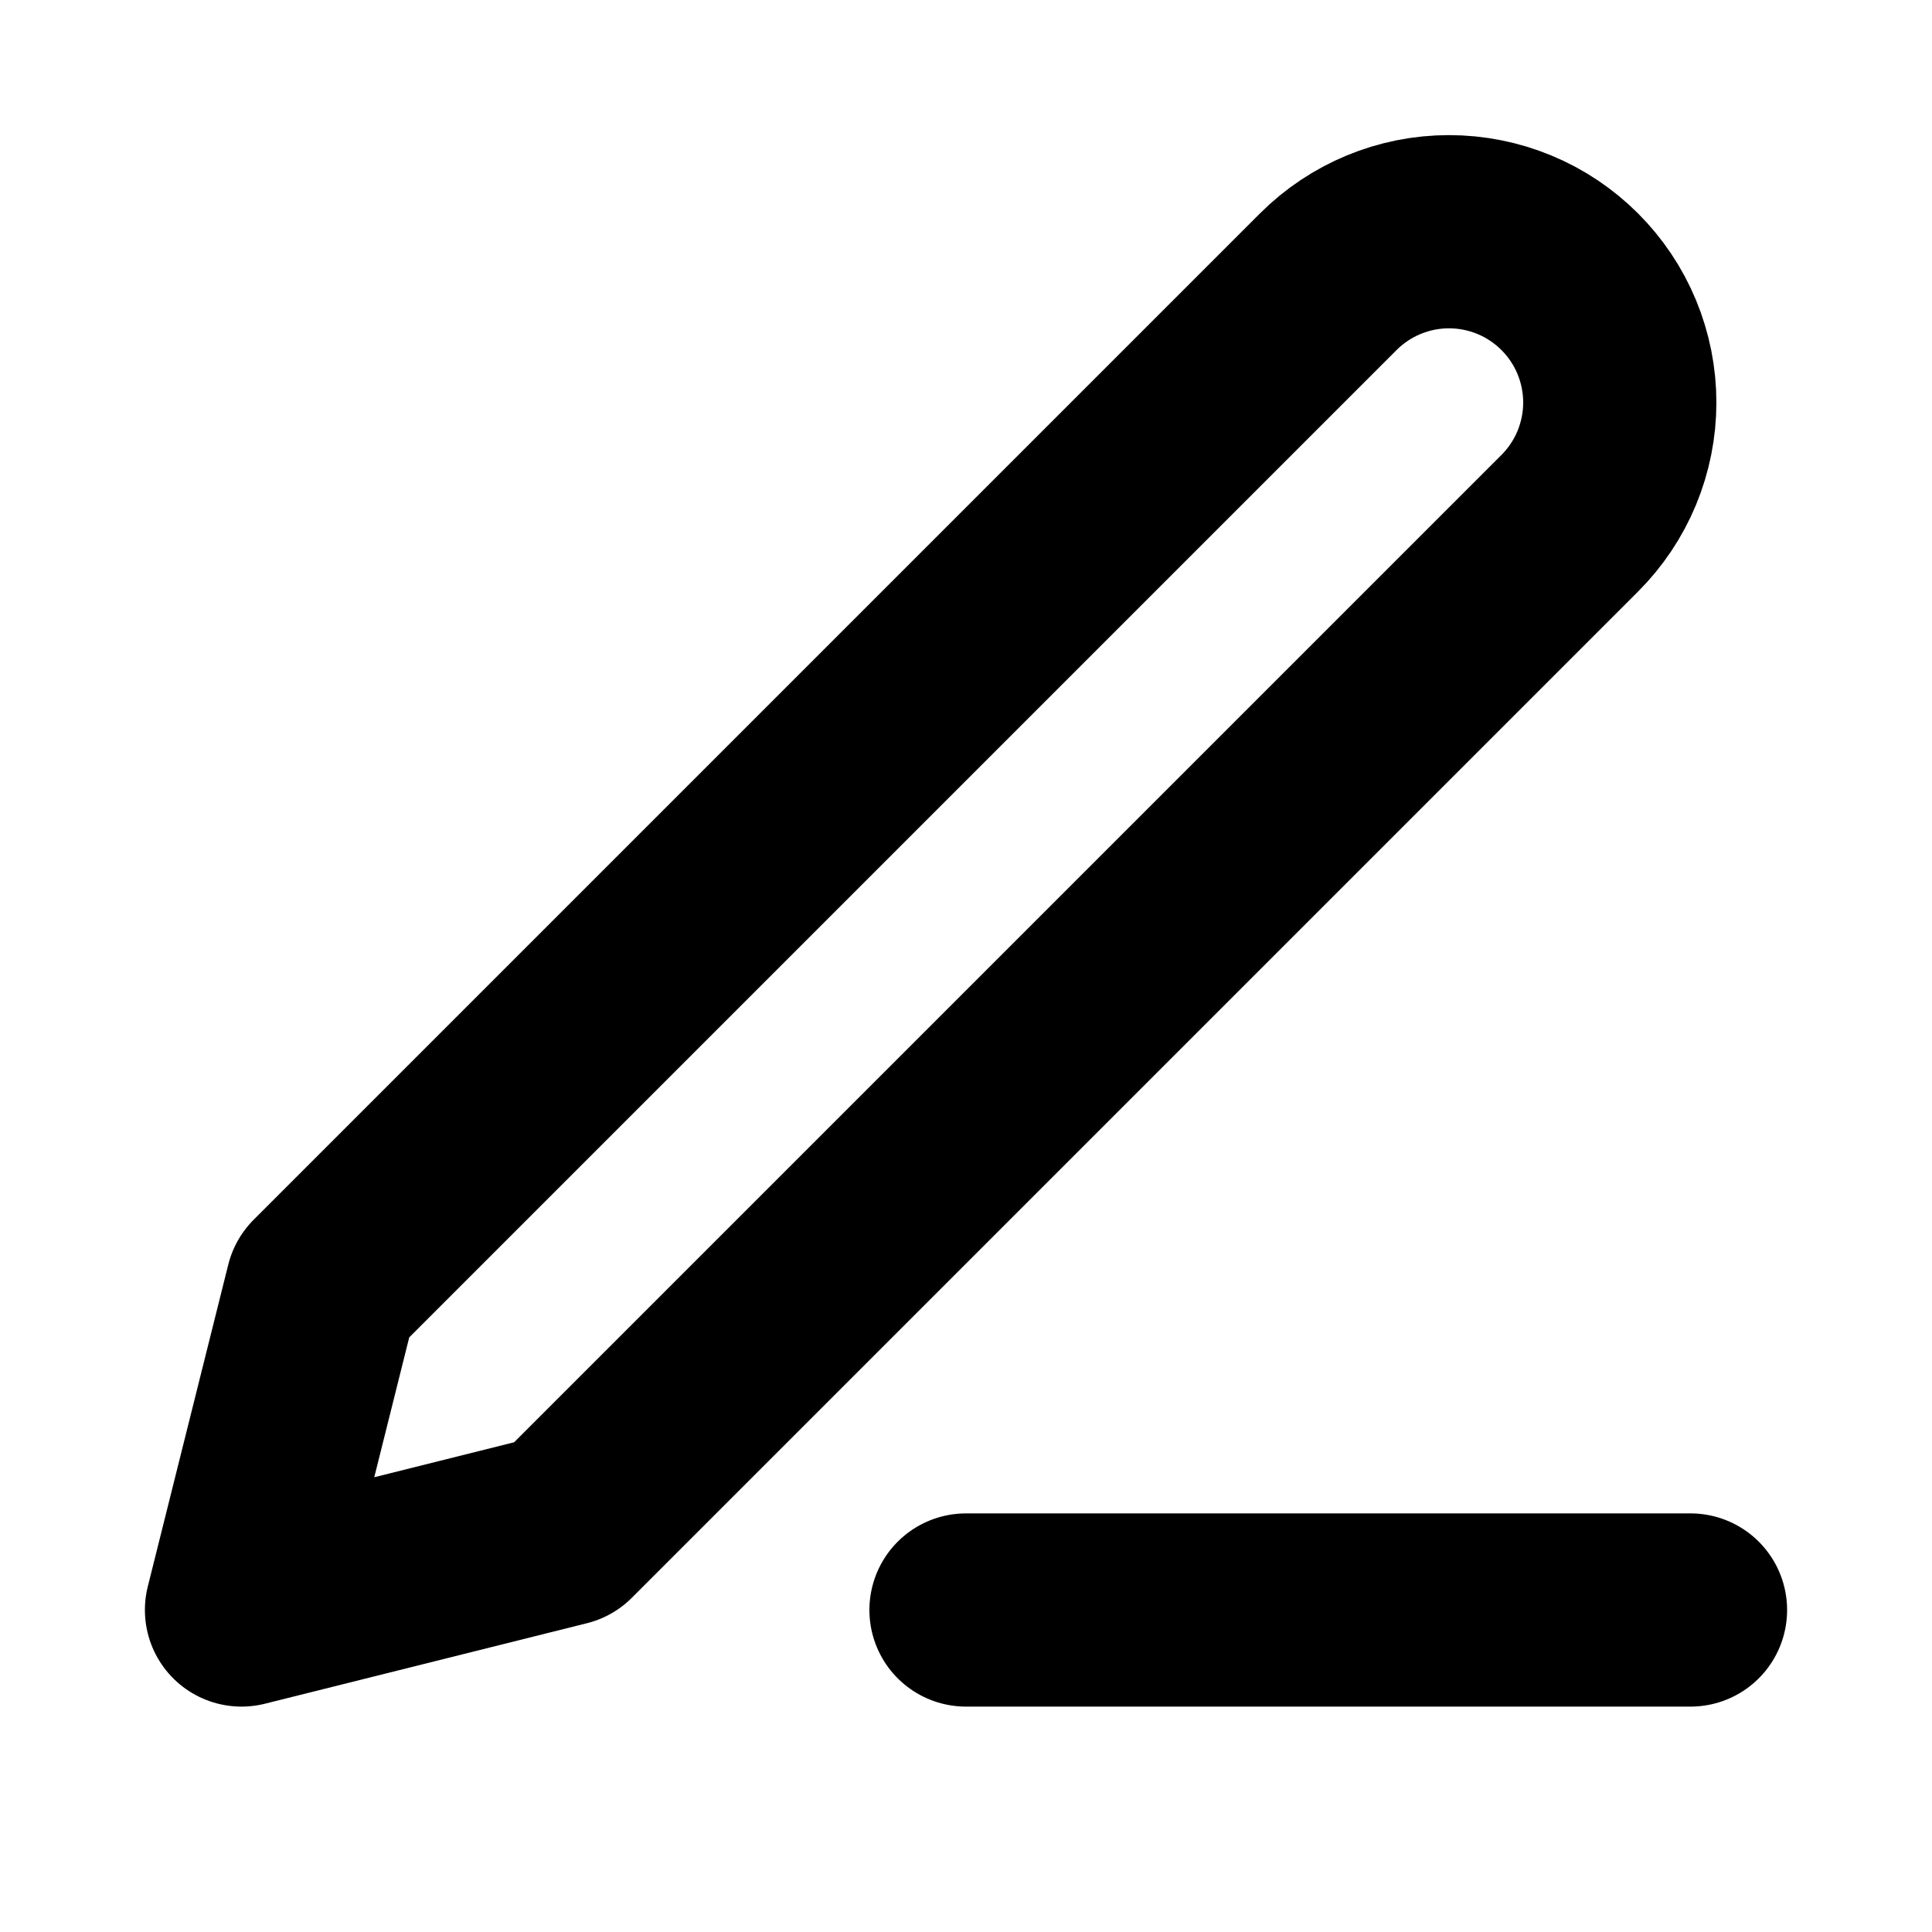
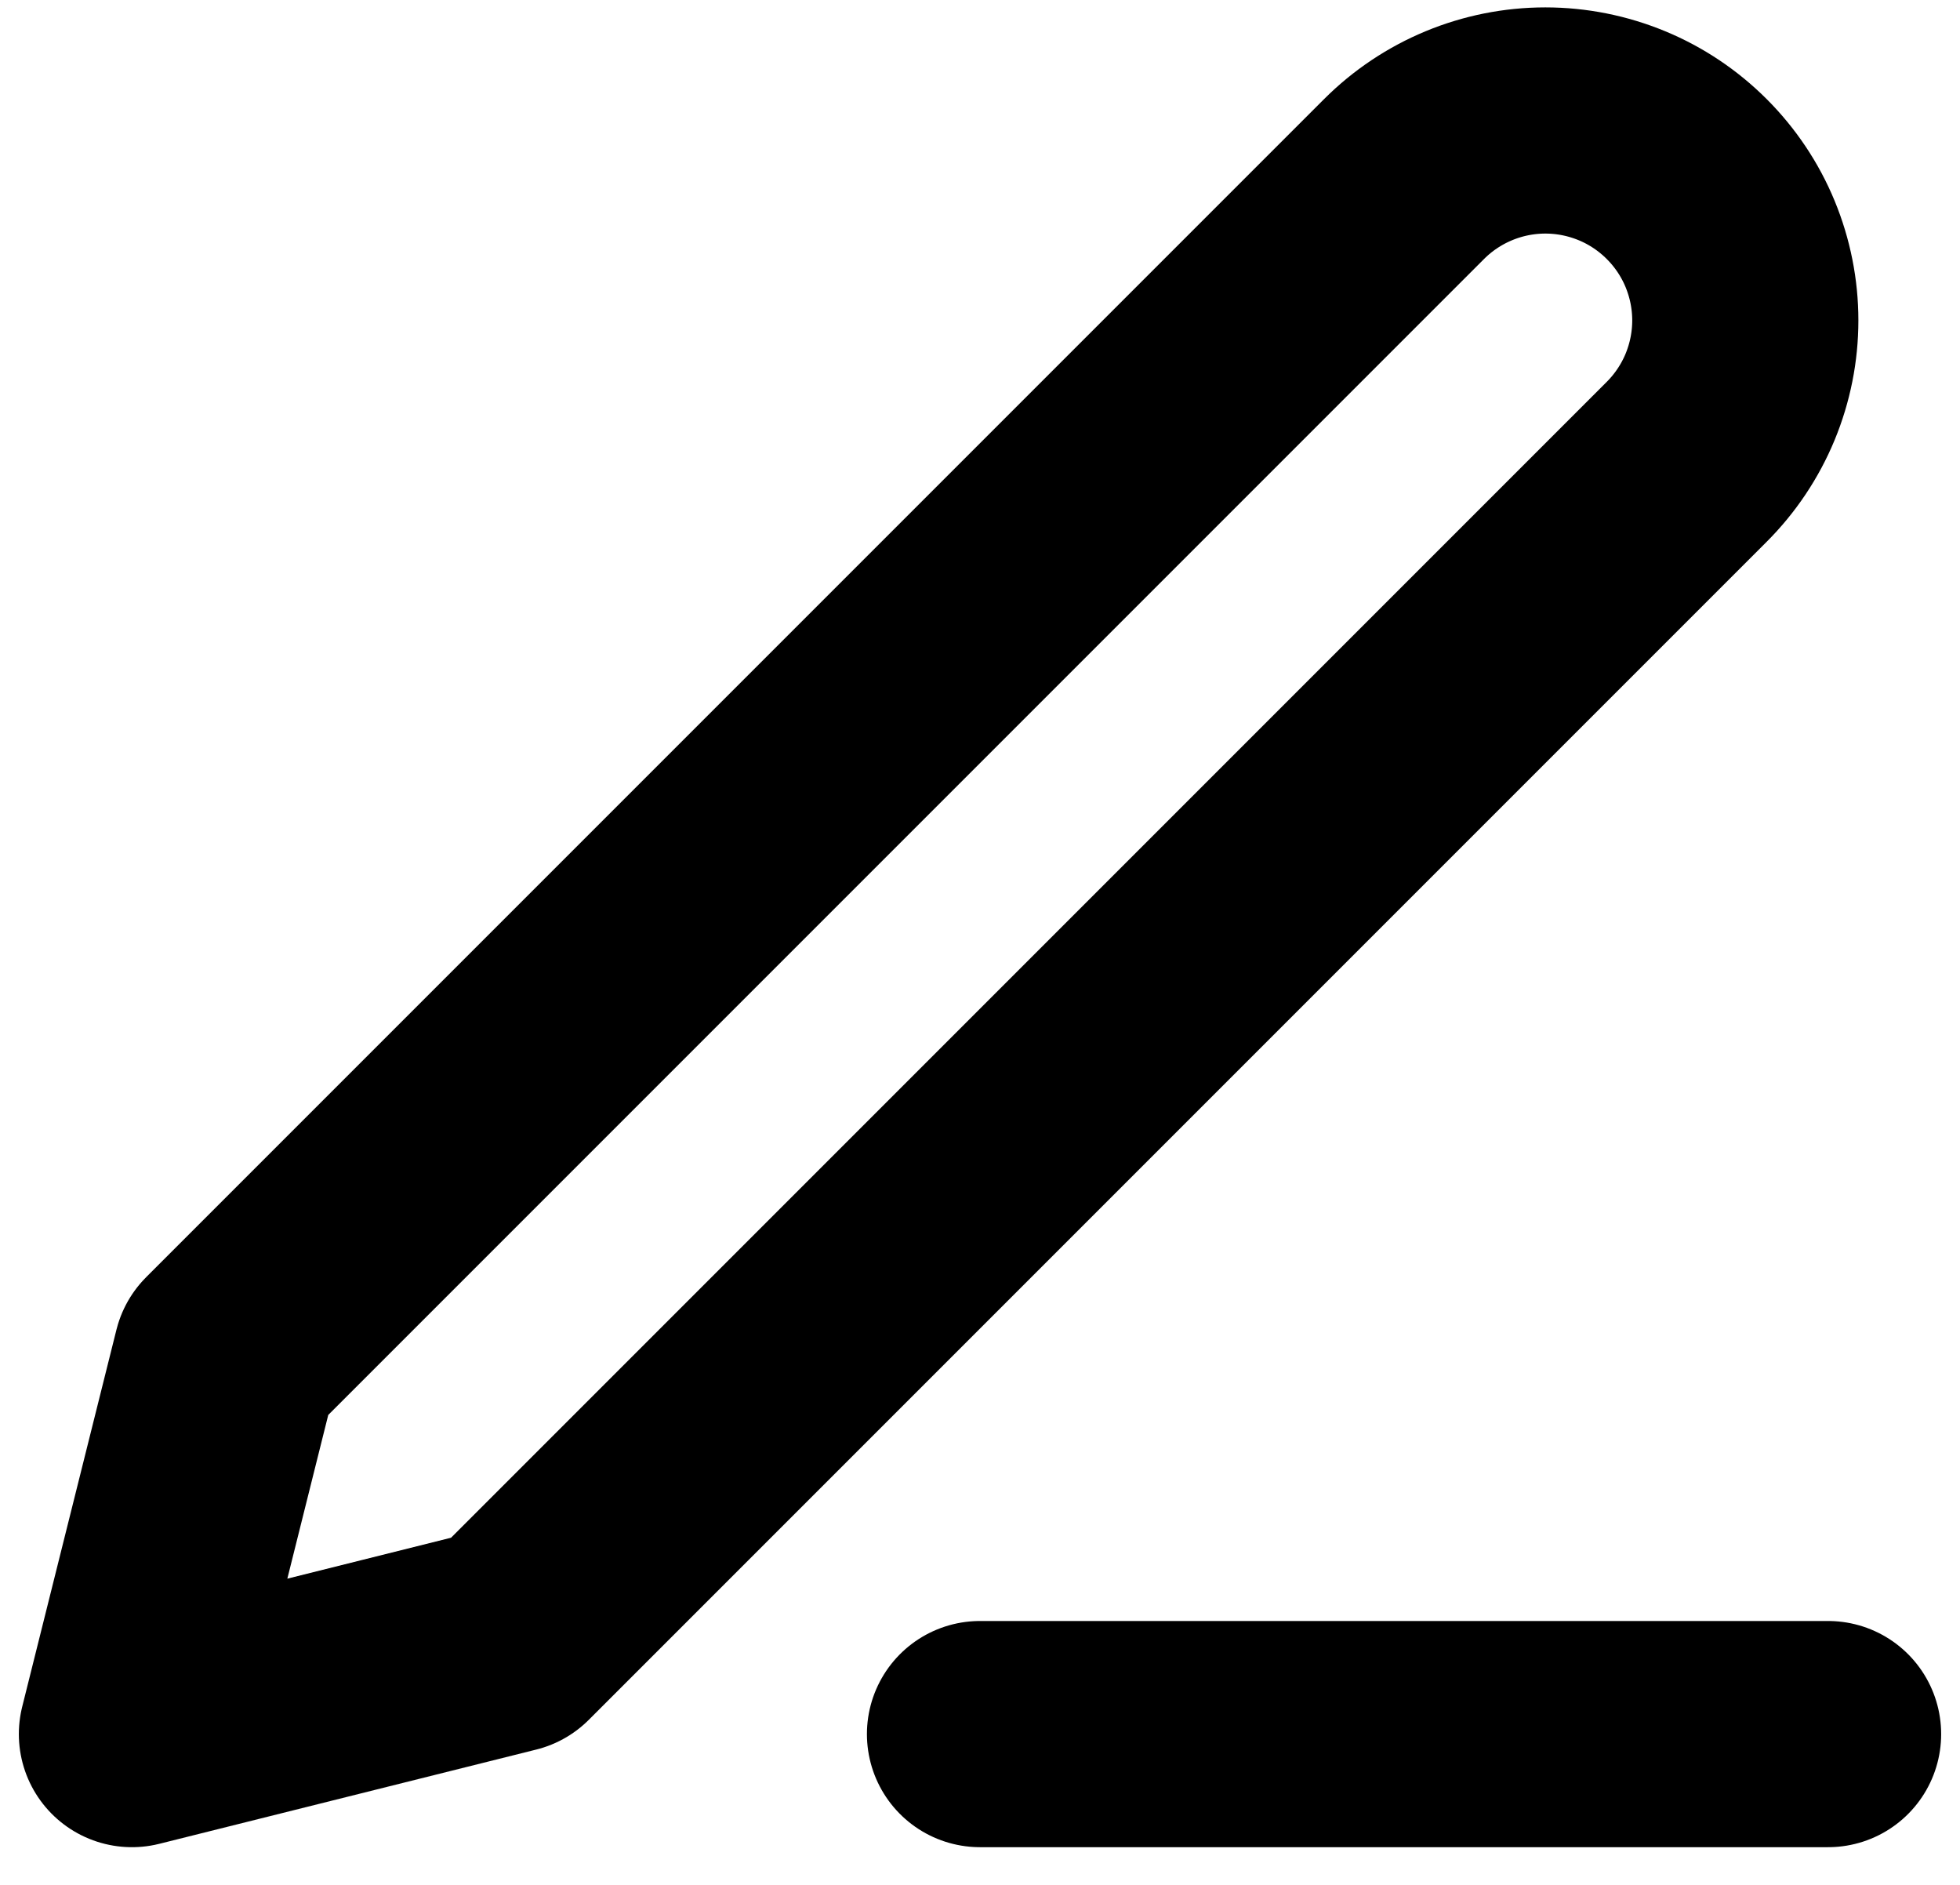
- <svg xmlns="http://www.w3.org/2000/svg" width="30" height="30" viewBox="0 0 30 30" fill="none">
-   <path d="M15 25H26.25" stroke="currentColor" stroke-width="3" stroke-linecap="round" stroke-linejoin="round" />
-   <path d="M20.625 4.375C21.122 3.878 21.797 3.598 22.5 3.598C22.848 3.598 23.193 3.667 23.515 3.8C23.837 3.933 24.129 4.129 24.375 4.375C24.621 4.621 24.817 4.913 24.95 5.235C25.083 5.557 25.152 5.902 25.152 6.25C25.152 6.598 25.083 6.943 24.95 7.265C24.817 7.586 24.621 7.879 24.375 8.125L8.75 23.75L3.75 25L5 20L20.625 4.375Z" stroke="currentColor" stroke-width="3" stroke-linecap="round" stroke-linejoin="round" />
+ <svg xmlns="http://www.w3.org/2000/svg" width="26" height="25" viewBox="0 0 26 25" fill="none">
+   <path d="M13 23H24.25" stroke="currentColor" stroke-width="3" stroke-linecap="round" stroke-linejoin="round" />
+   <path d="M18.625 2.375C19.122 1.878 19.797 1.598 20.5 1.598C20.848 1.598 21.193 1.667 21.515 1.8C21.837 1.933 22.129 2.129 22.375 2.375C22.621 2.621 22.817 2.913 22.95 3.235C23.083 3.557 23.152 3.902 23.152 4.25C23.152 4.598 23.083 4.943 22.95 5.265C22.817 5.586 22.621 5.879 22.375 6.125L6.75 21.75L1.75 23L3 18L18.625 2.375Z" stroke="currentColor" stroke-width="3" stroke-linecap="round" stroke-linejoin="round" />
</svg>
